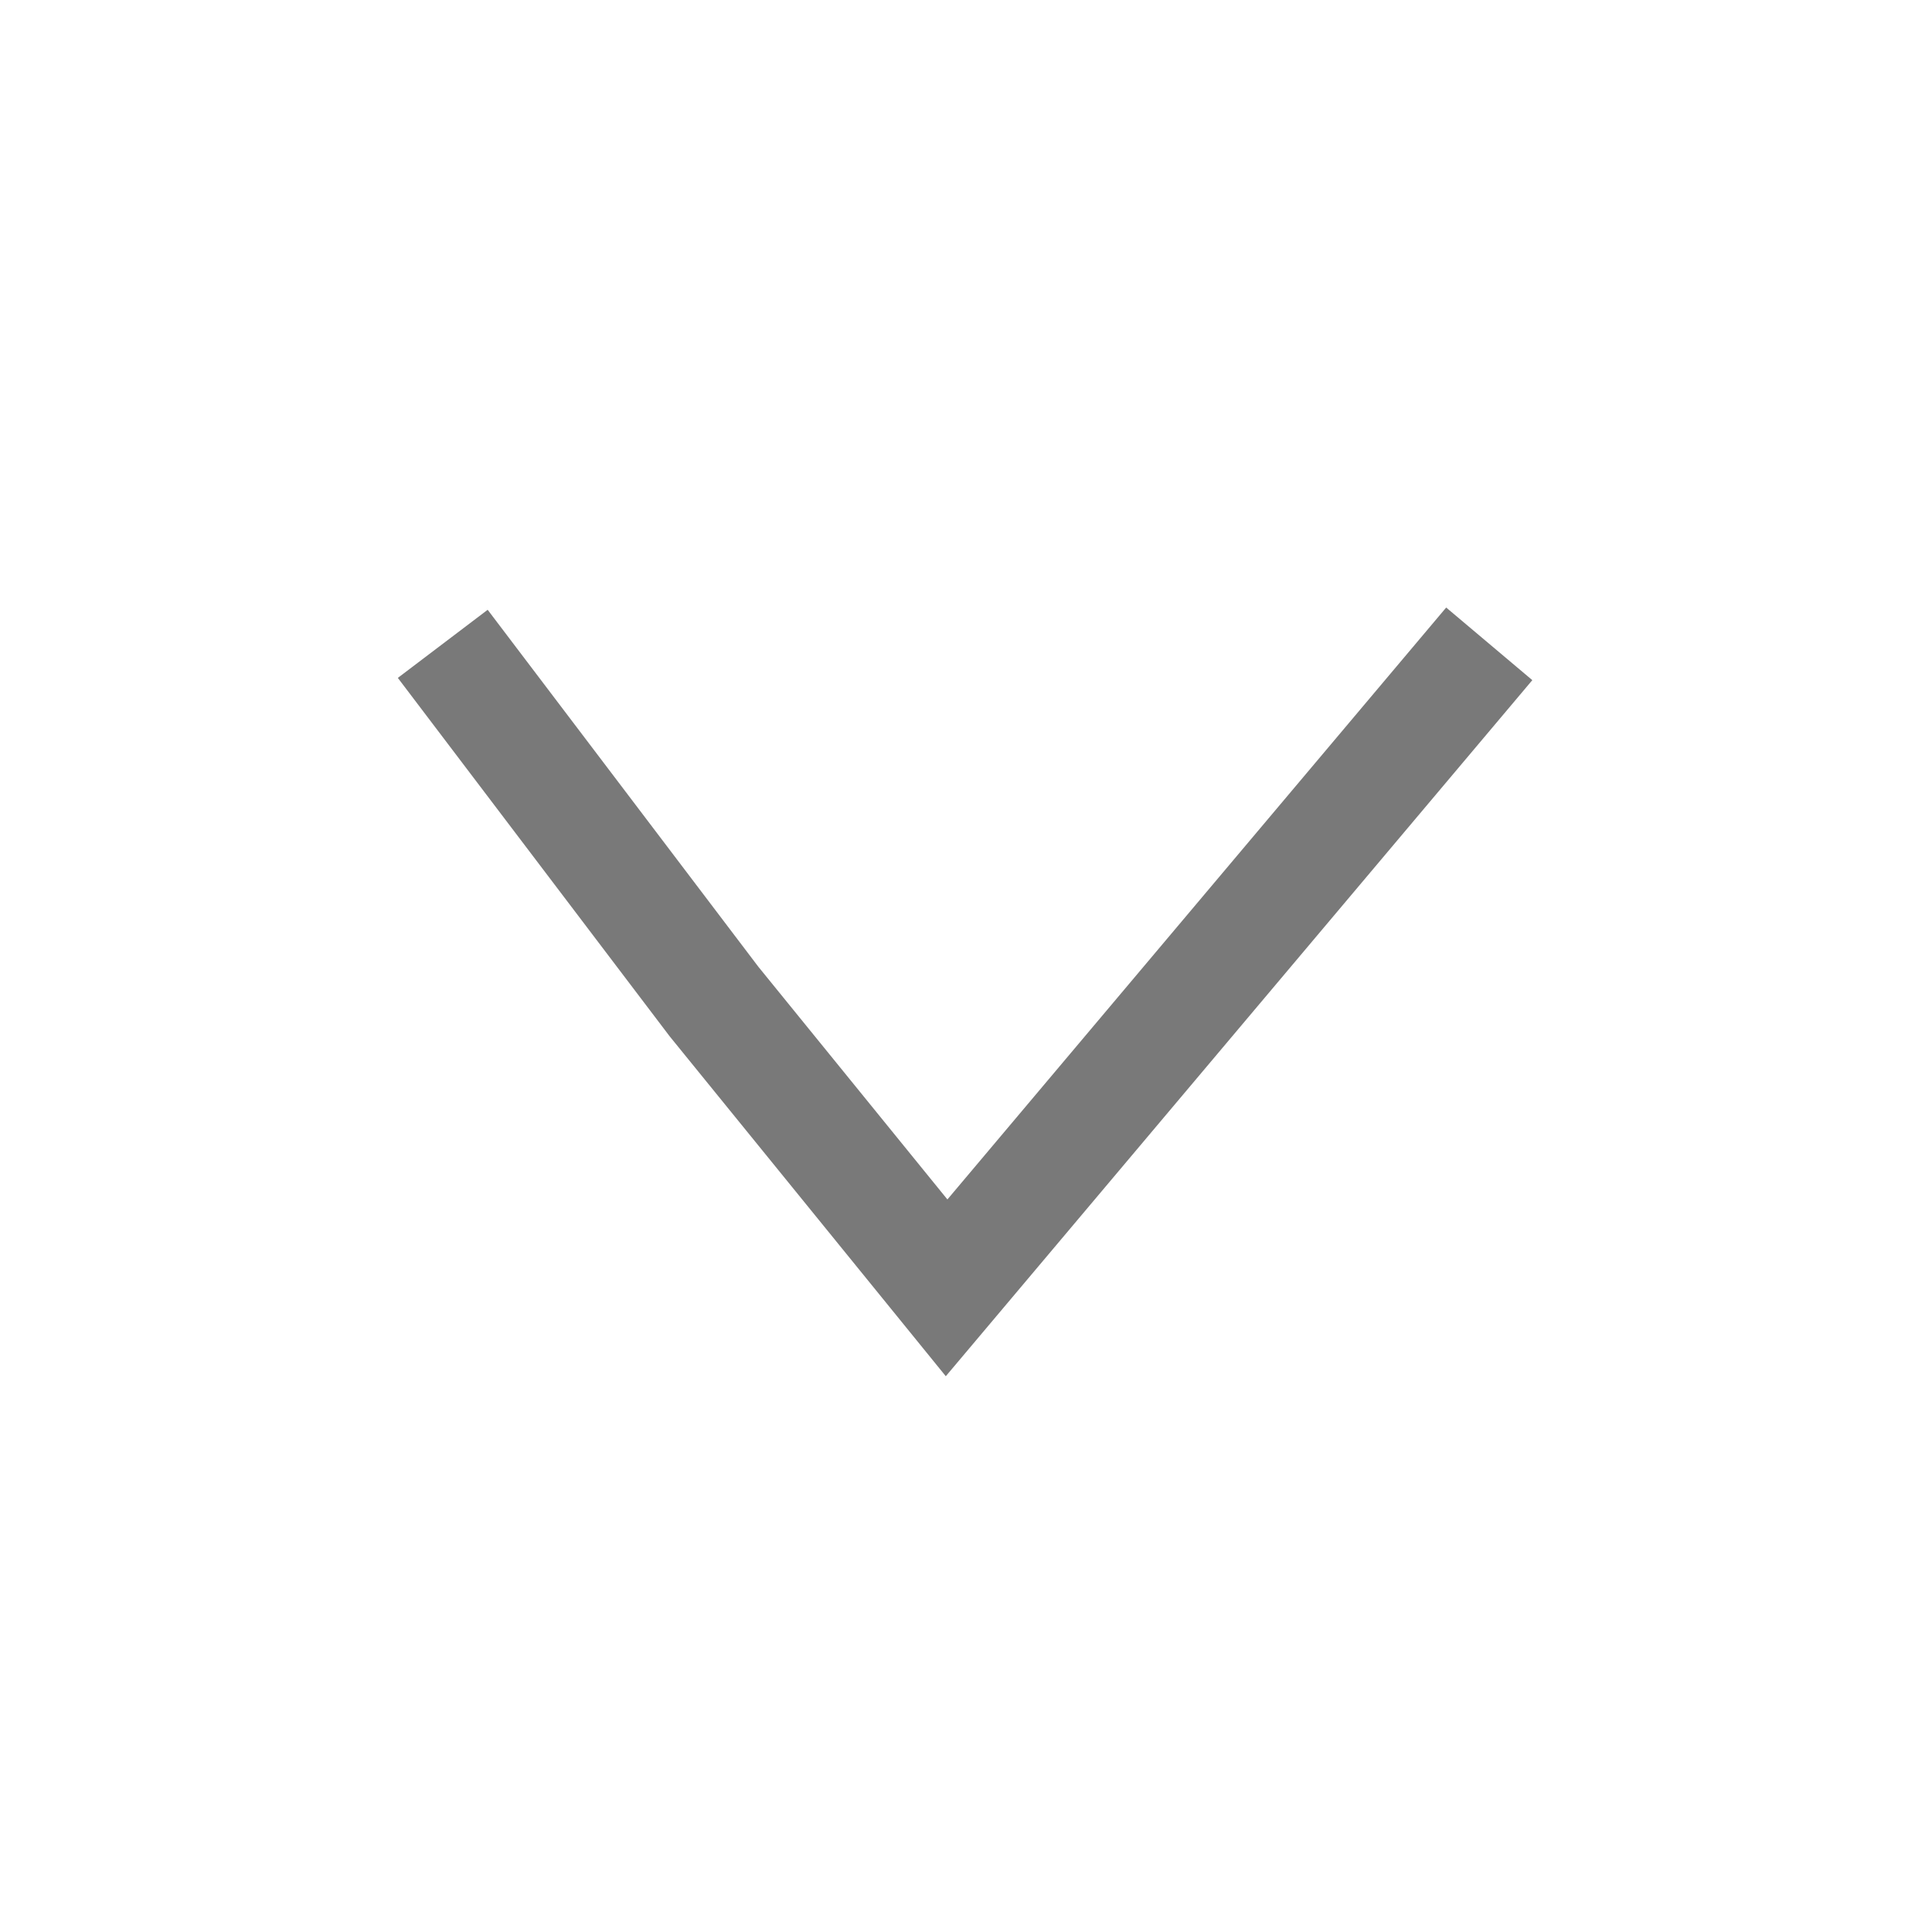
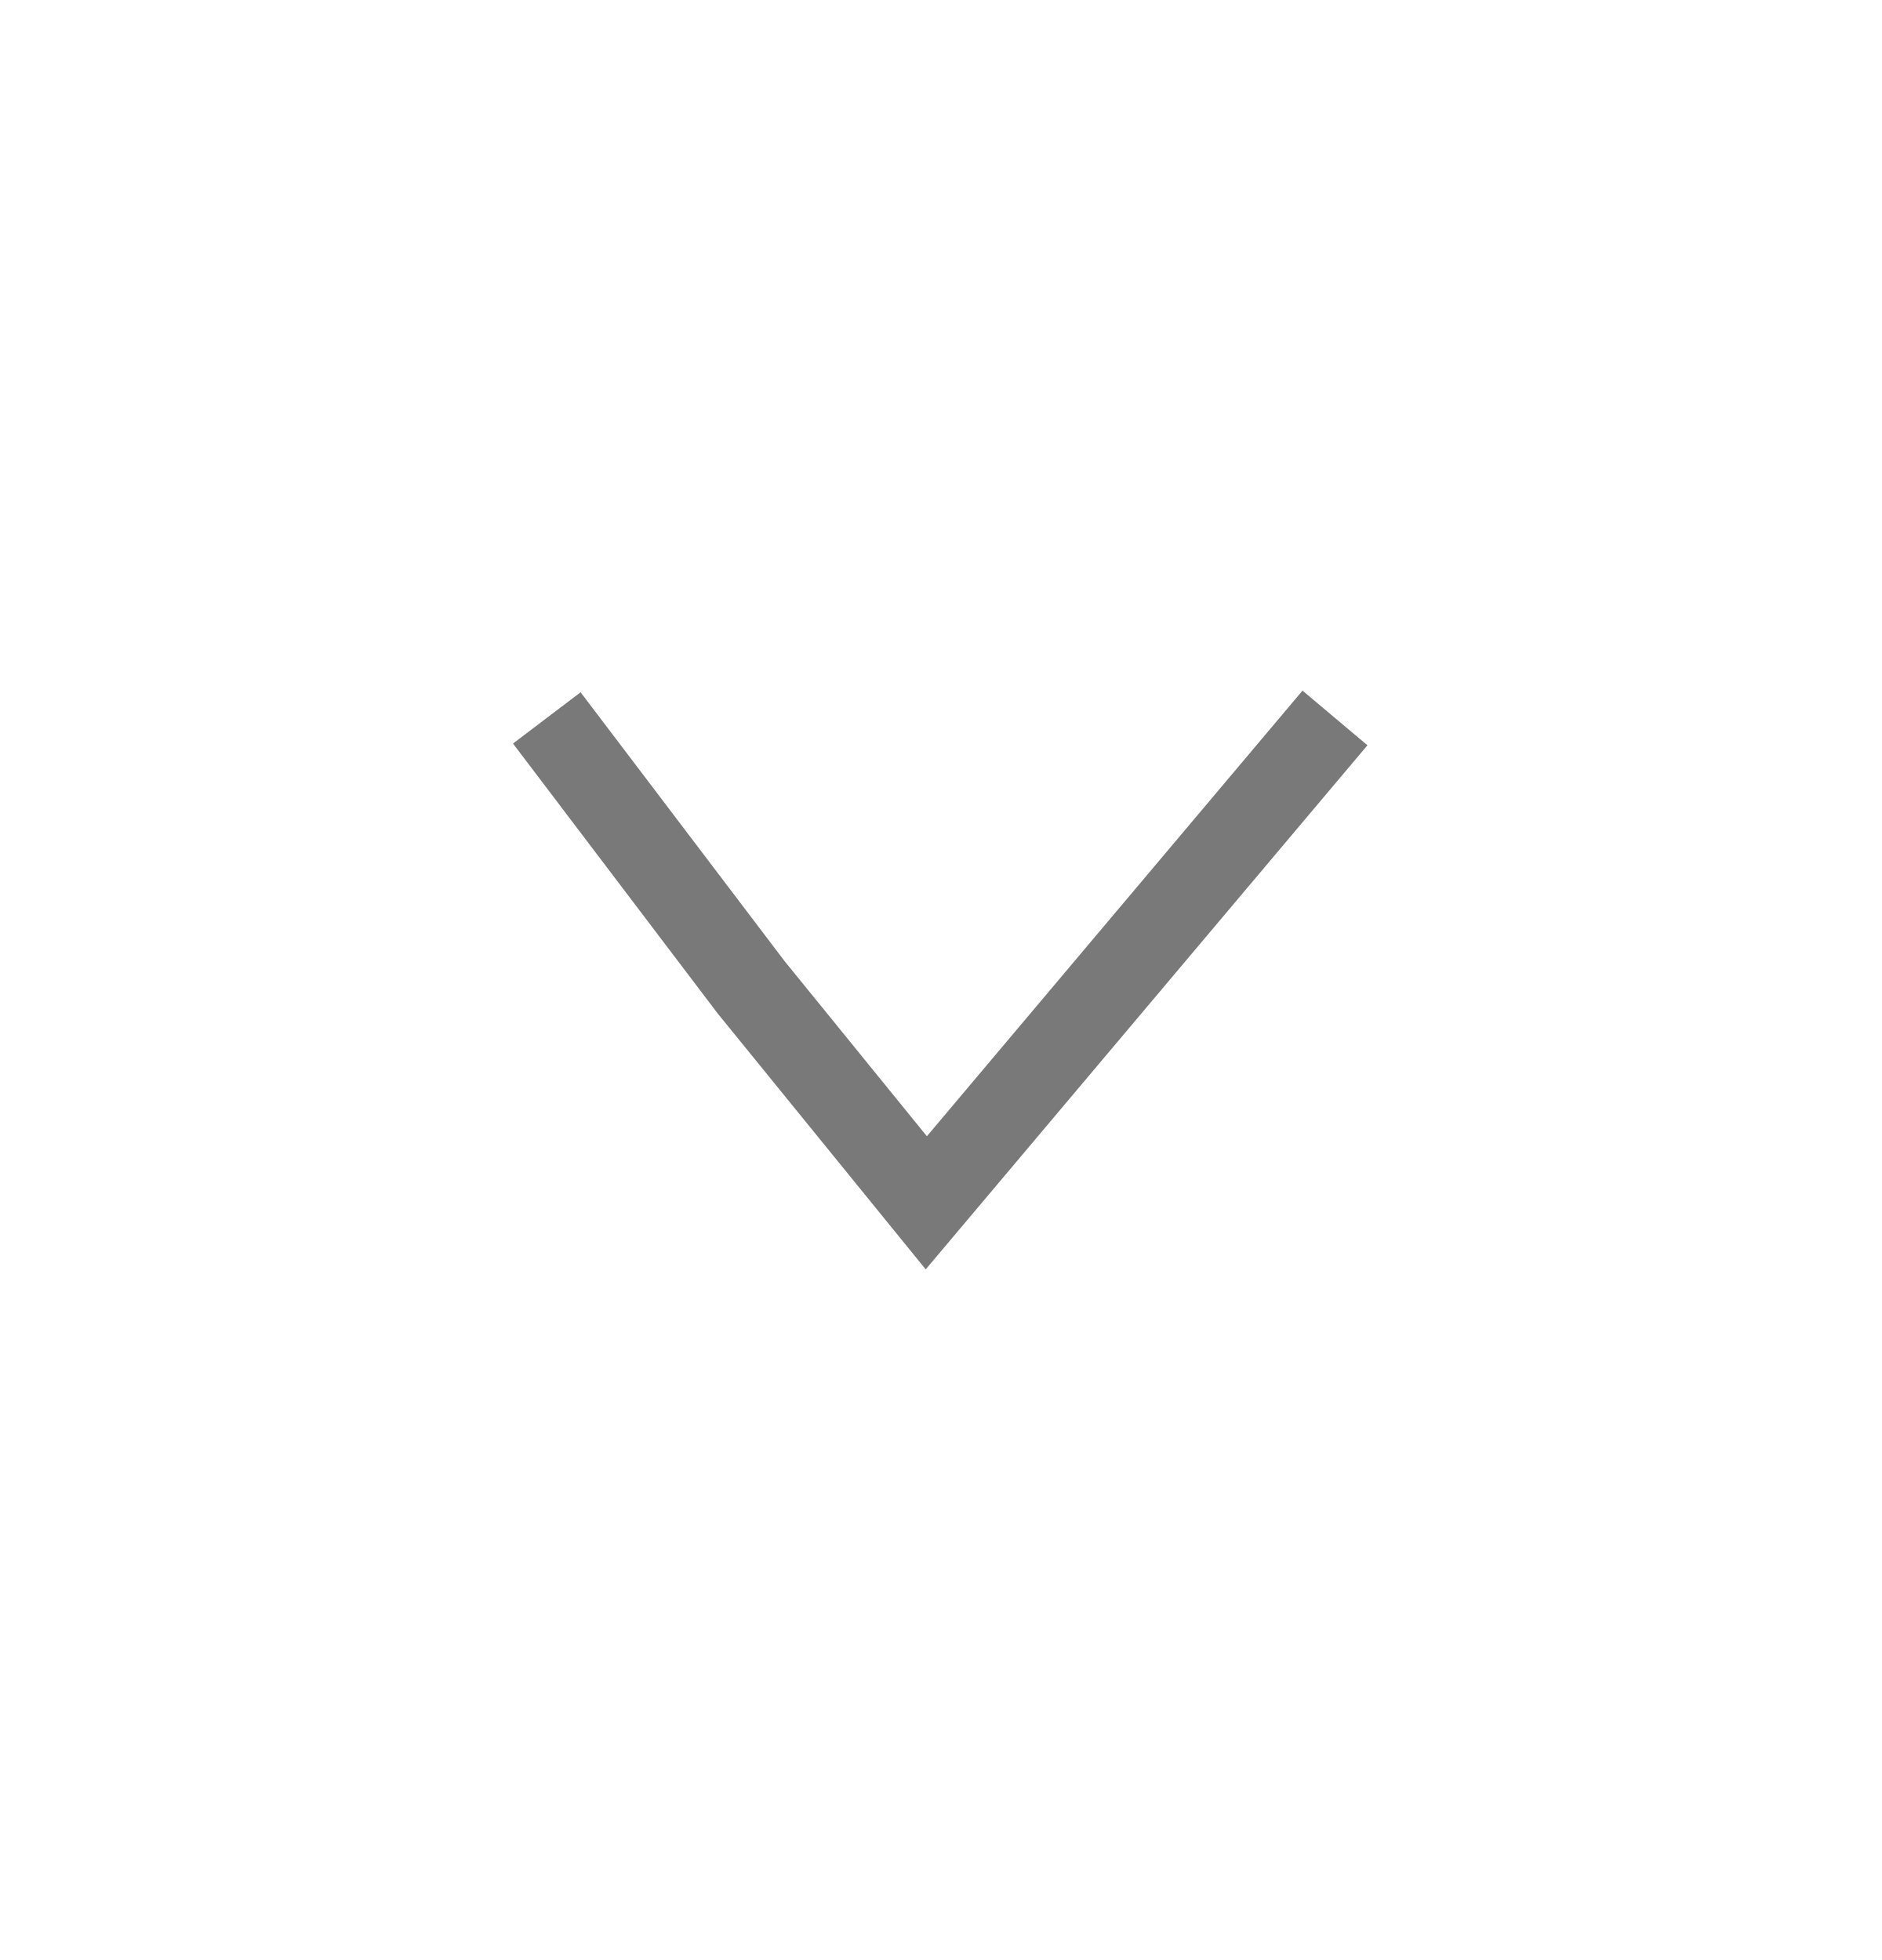
- <svg xmlns="http://www.w3.org/2000/svg" width="24" height="24" viewBox="0 0 24 24" fill="none">
-   <path fill-rule="evenodd" clip-rule="evenodd" d="M11.769 14.9L17.965 7.547L19.035 8.449L11.749 17.096L8.32 12.875L4.942 8.421L6.058 7.575L9.421 12.01L11.769 14.9Z" fill="#797979" />
+ <svg xmlns="http://www.w3.org/2000/svg" width="24" height="25" viewBox="0 0 24 25" fill="none">
+   <path fill-rule="evenodd" clip-rule="evenodd" d="M11.82 14.493L16.61 8.809L17.438 9.506L11.805 16.191L9.153 12.928L6.542 9.484L7.404 8.83L10.005 12.259L11.82 14.493Z" fill="#797979" />
</svg>
